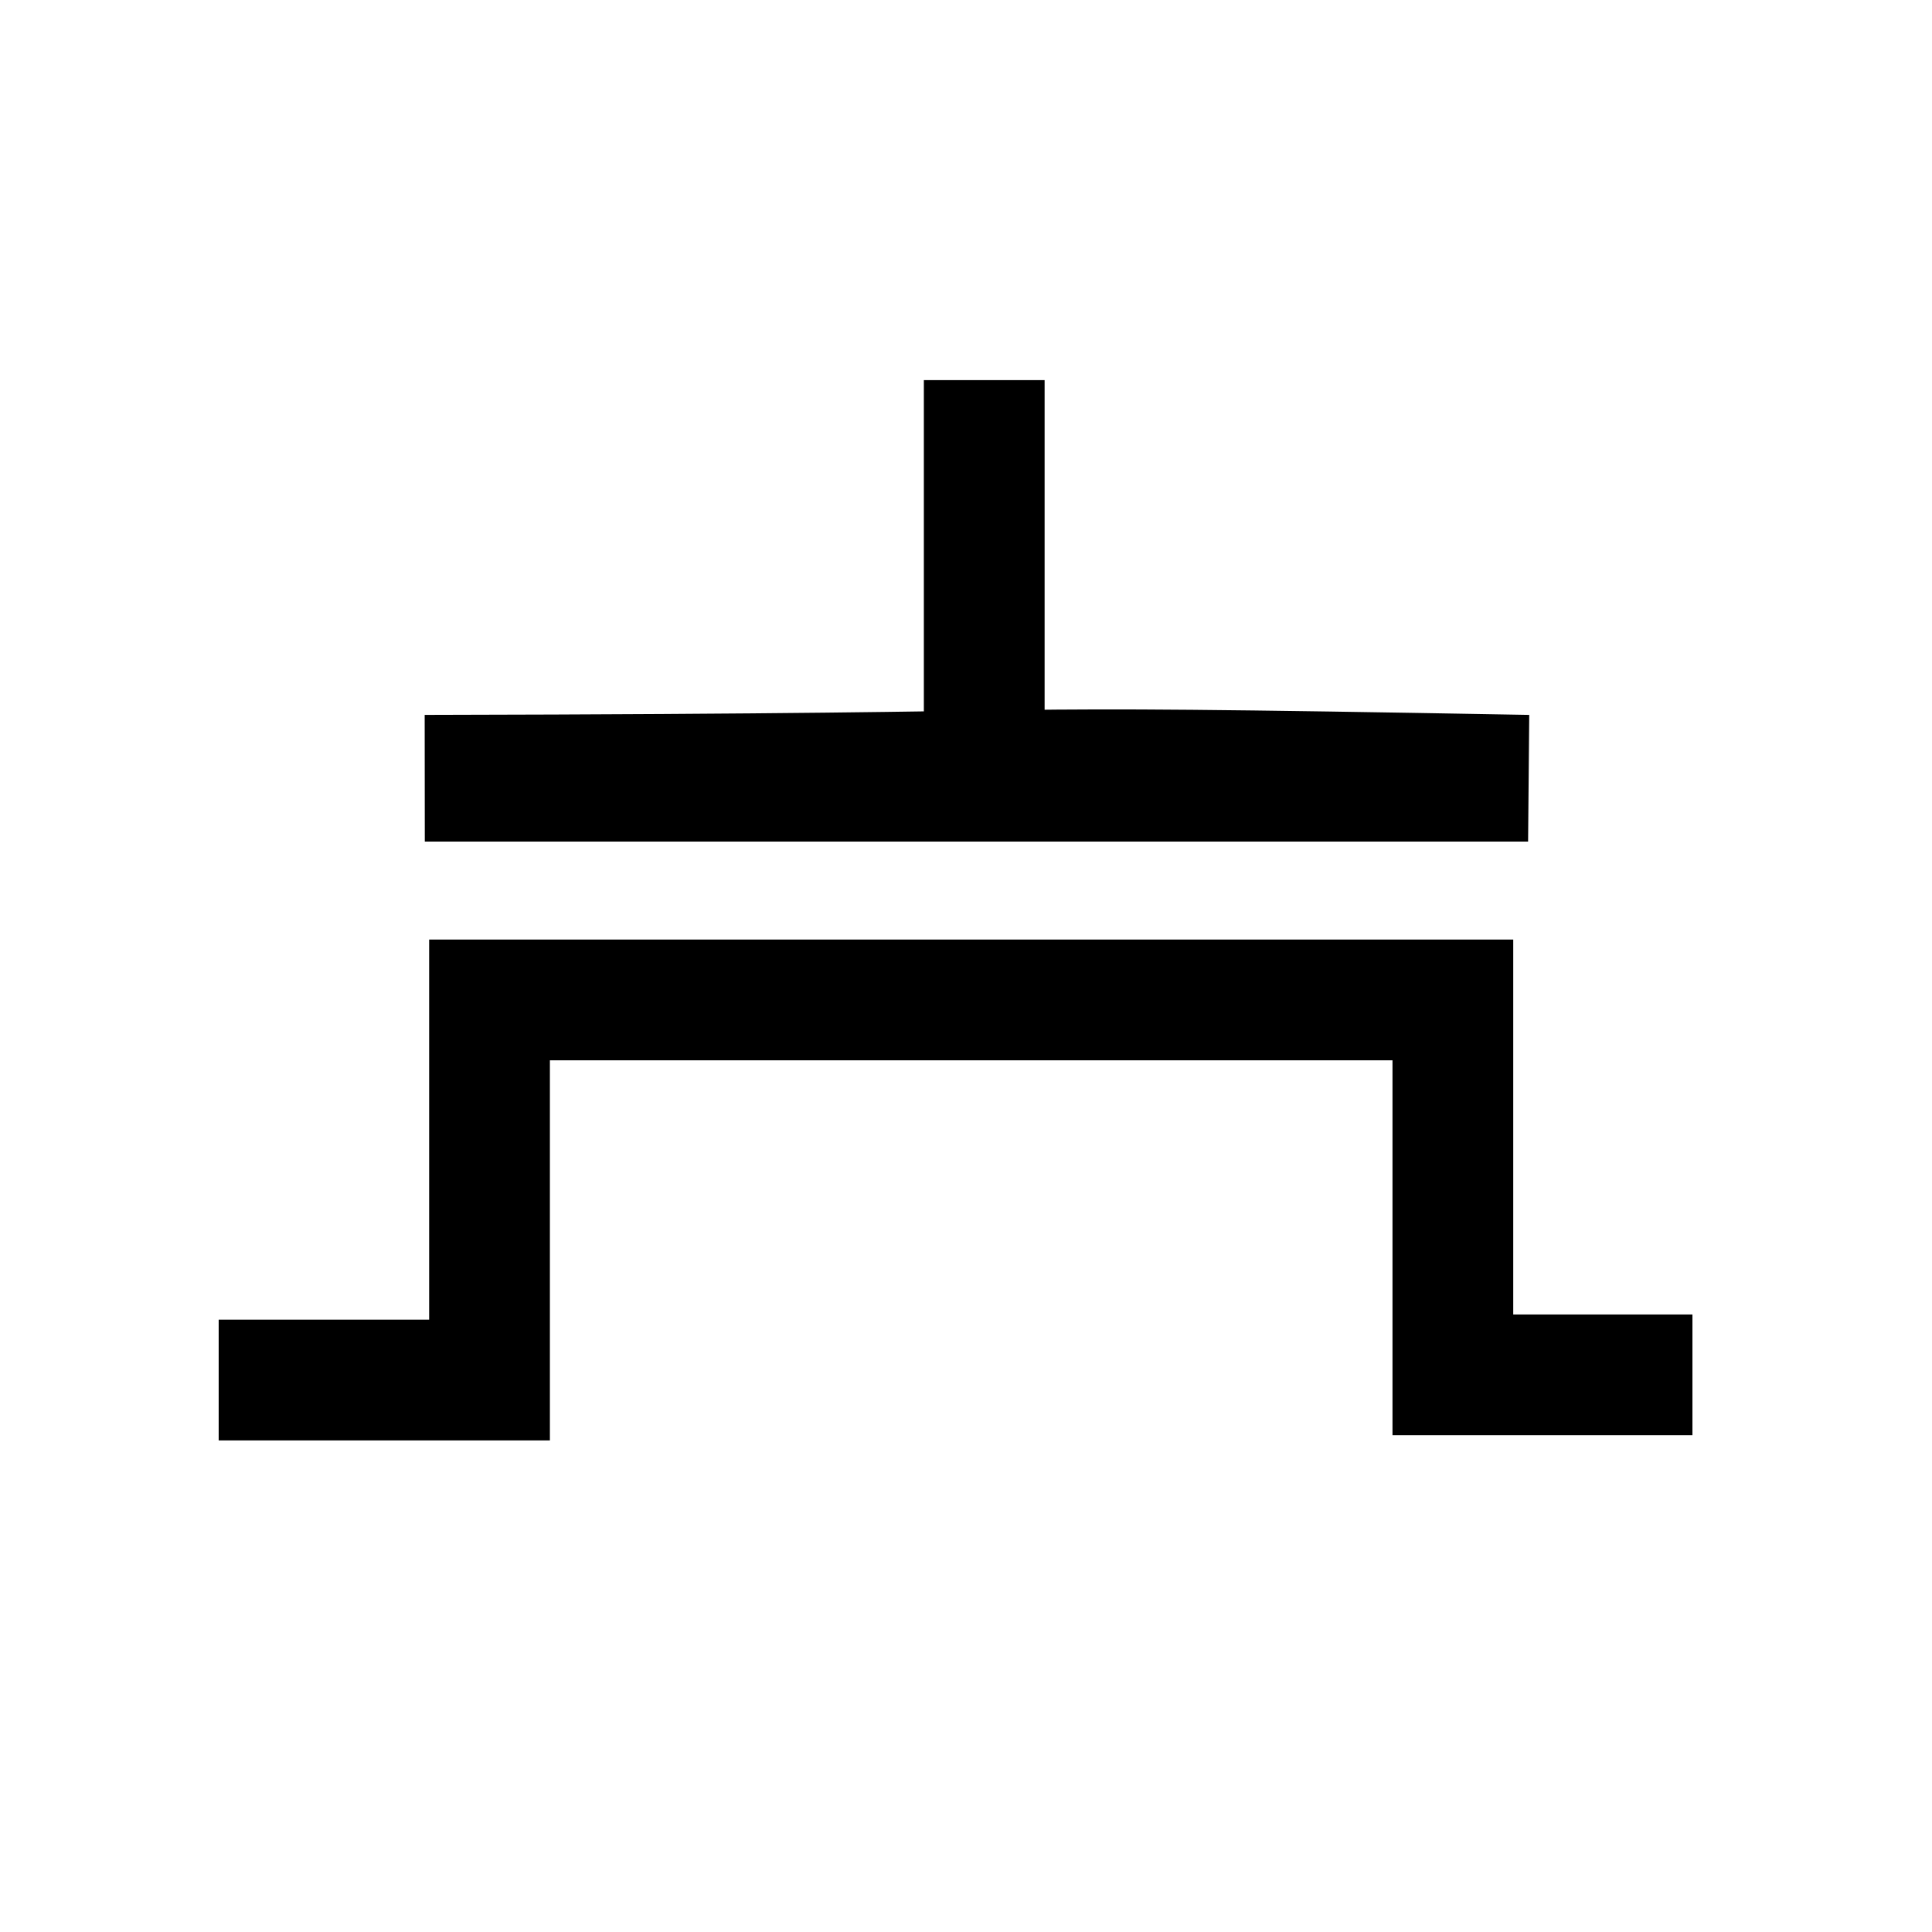
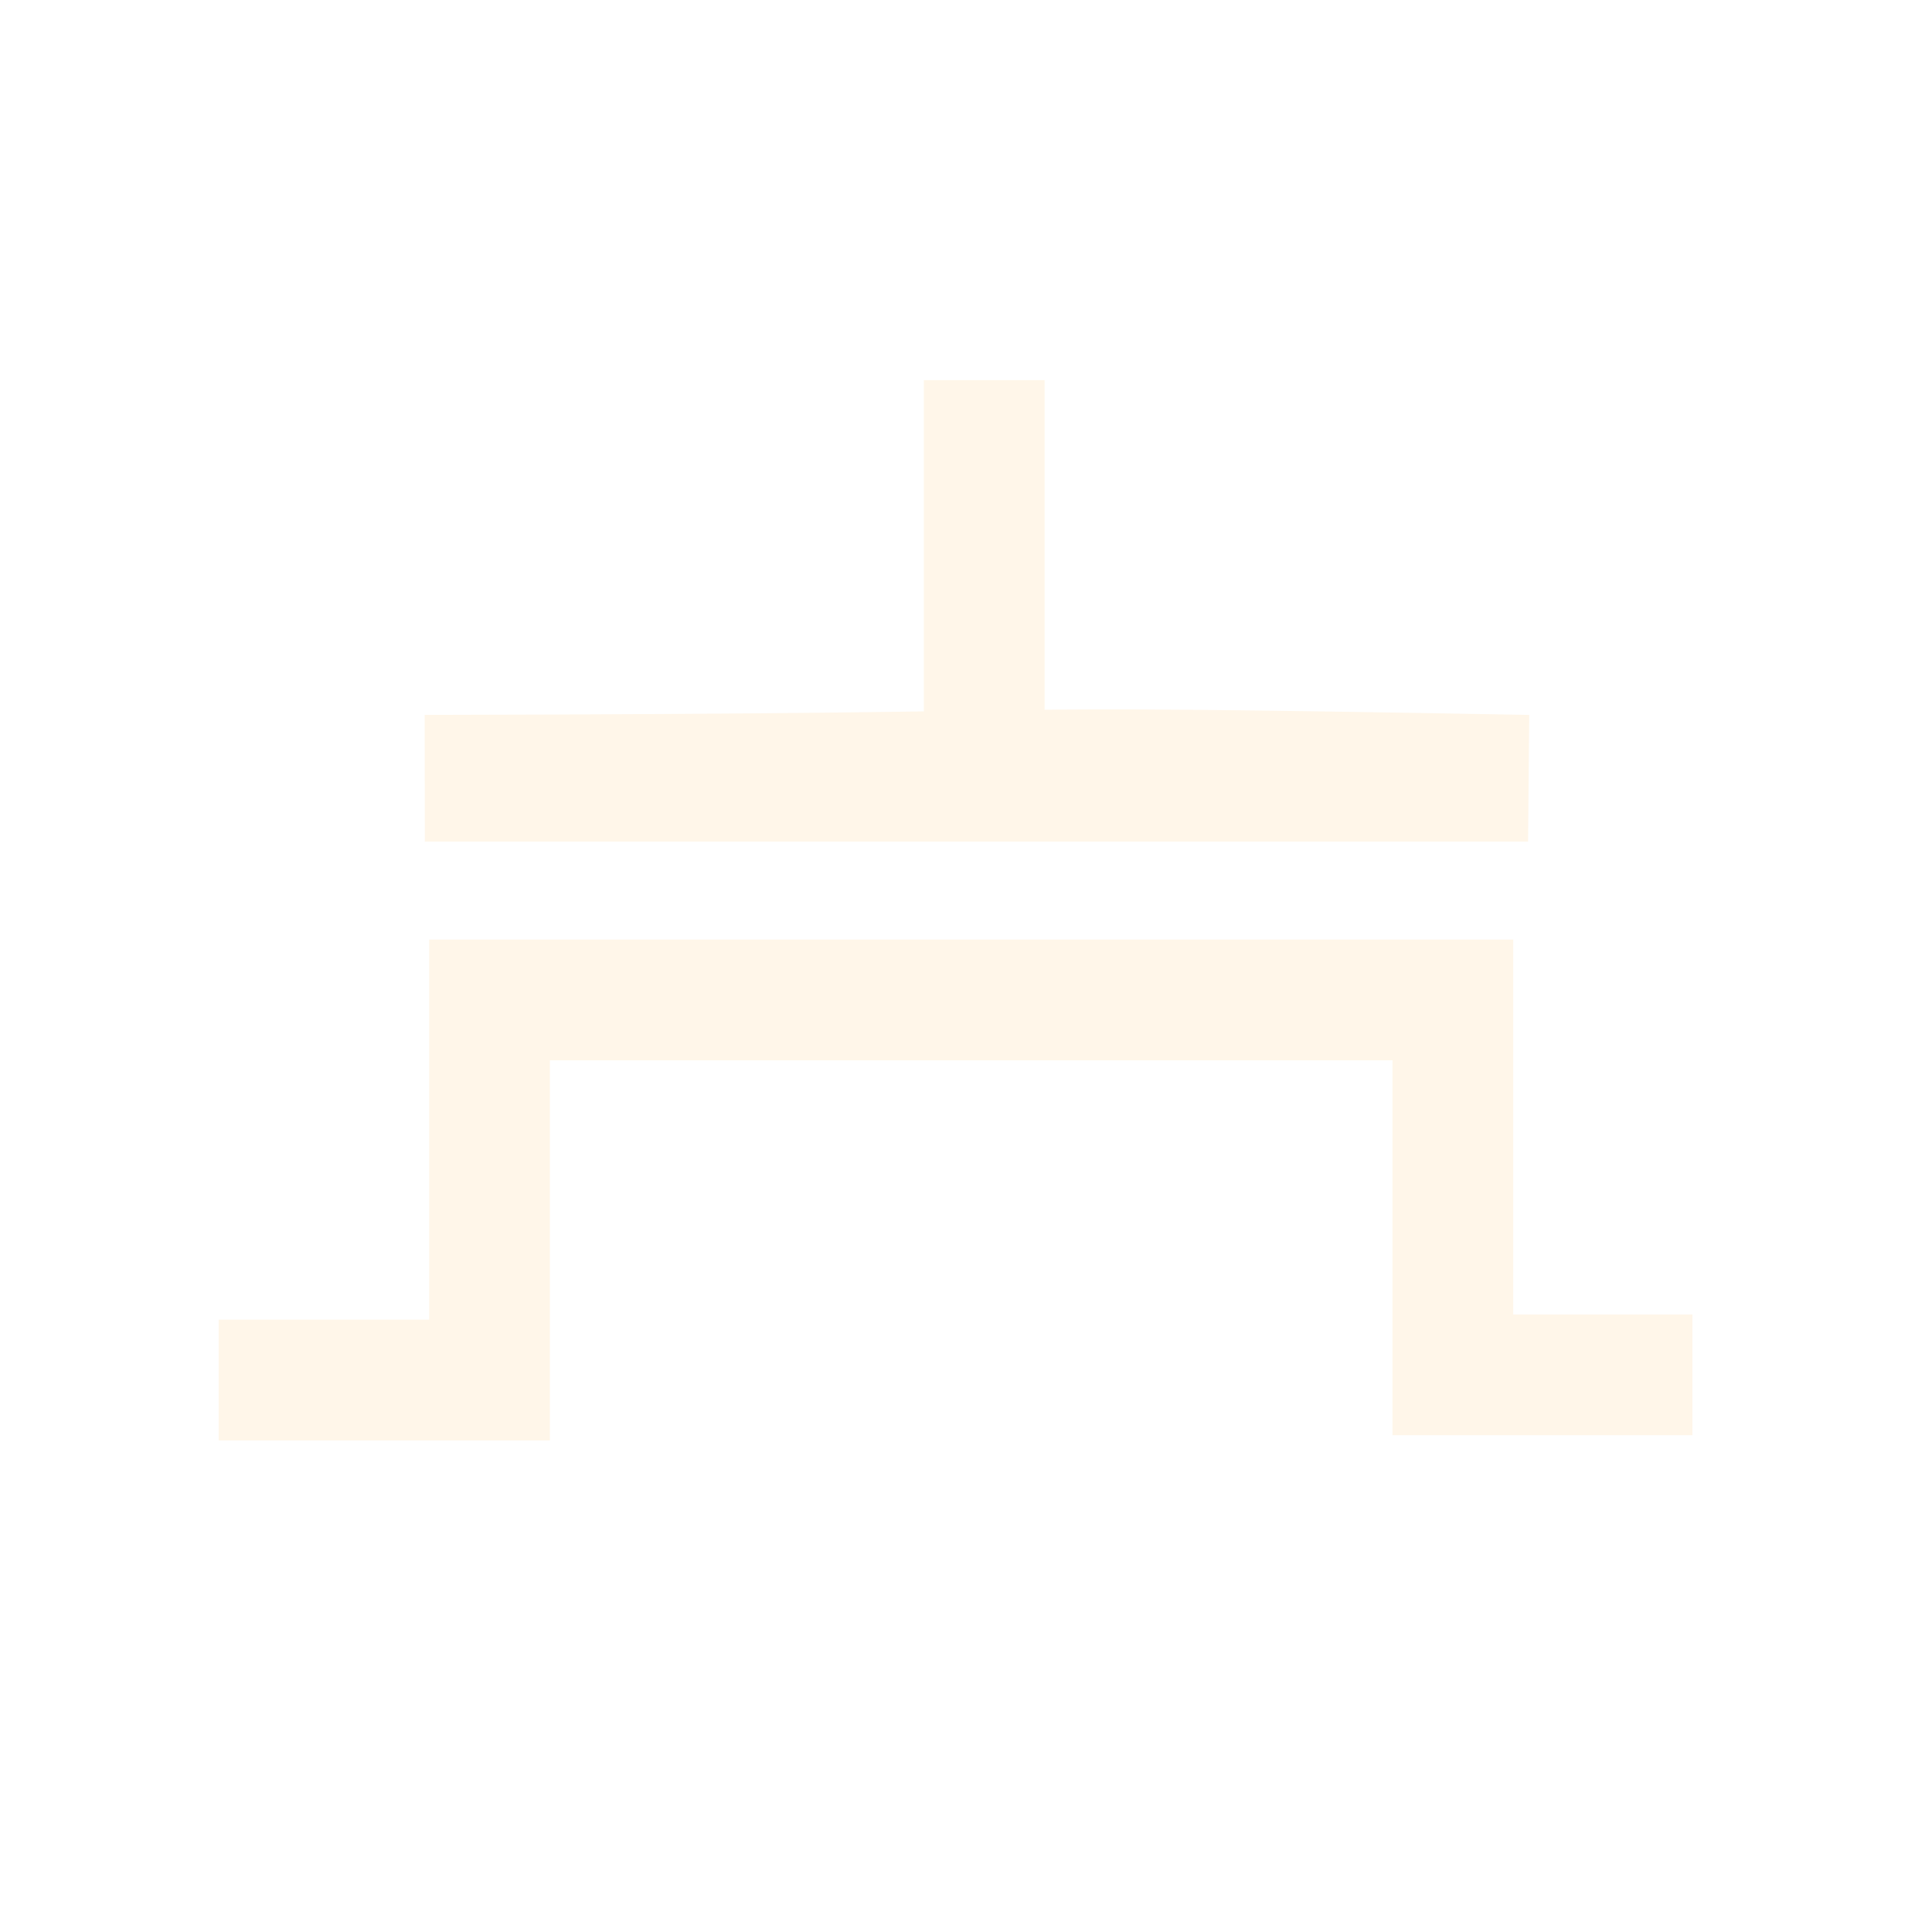
<svg xmlns="http://www.w3.org/2000/svg" width="16" height="16" id="svg2" version="1.1">
  <defs id="defs4" />
  <g id="layer1" transform="translate(0,-1036.362)">
-     <path style="fill:none;stroke:#000000;stroke-width:1.049px;stroke-linecap:butt;stroke-linejoin:miter;stroke-opacity:1" d="m 3.518,1042.807 9.137,0 c -5.315,-0.096 -2.878,-0.012 -9.137,0 z" id="path3597" />
-     <path style="fill:none;stroke:#000000;stroke-width:1px;stroke-linecap:butt;stroke-linejoin:miter;stroke-opacity:1" d="m 1.811,11.429 2.243,0 0,-3.148 7.978,0 0,3.105 1.984,0" id="path3599" transform="translate(0,1036.362)" />
-     <path style="fill:none;stroke:#000000;stroke-width:1px;stroke-linecap:butt;stroke-linejoin:miter;stroke-opacity:1" d="m 8.151,6.426 0,-3.278" id="path3601" transform="translate(0,1036.362)" />
+     <path style="fill:none;stroke:#FFF6E9;stroke-width:1.049px;stroke-linecap:butt;stroke-linejoin:miter;stroke-opacity:1" d="m 3.518,1042.807 9.137,0 c -5.315,-0.096 -2.878,-0.012 -9.137,0 z" id="path3597" />
+     <path style="fill:none;stroke:#FFF6E9;stroke-width:1px;stroke-linecap:butt;stroke-linejoin:miter;stroke-opacity:1" d="m 1.811,11.429 2.243,0 0,-3.148 7.978,0 0,3.105 1.984,0" id="path3599" transform="translate(0,1036.362)" />
+     <path style="fill:none;stroke:#FFF6E9;stroke-width:1px;stroke-linecap:butt;stroke-linejoin:miter;stroke-opacity:1" d="m 8.151,6.426 0,-3.278" id="path3601" transform="translate(0,1036.362)" />
  </g>
</svg>
